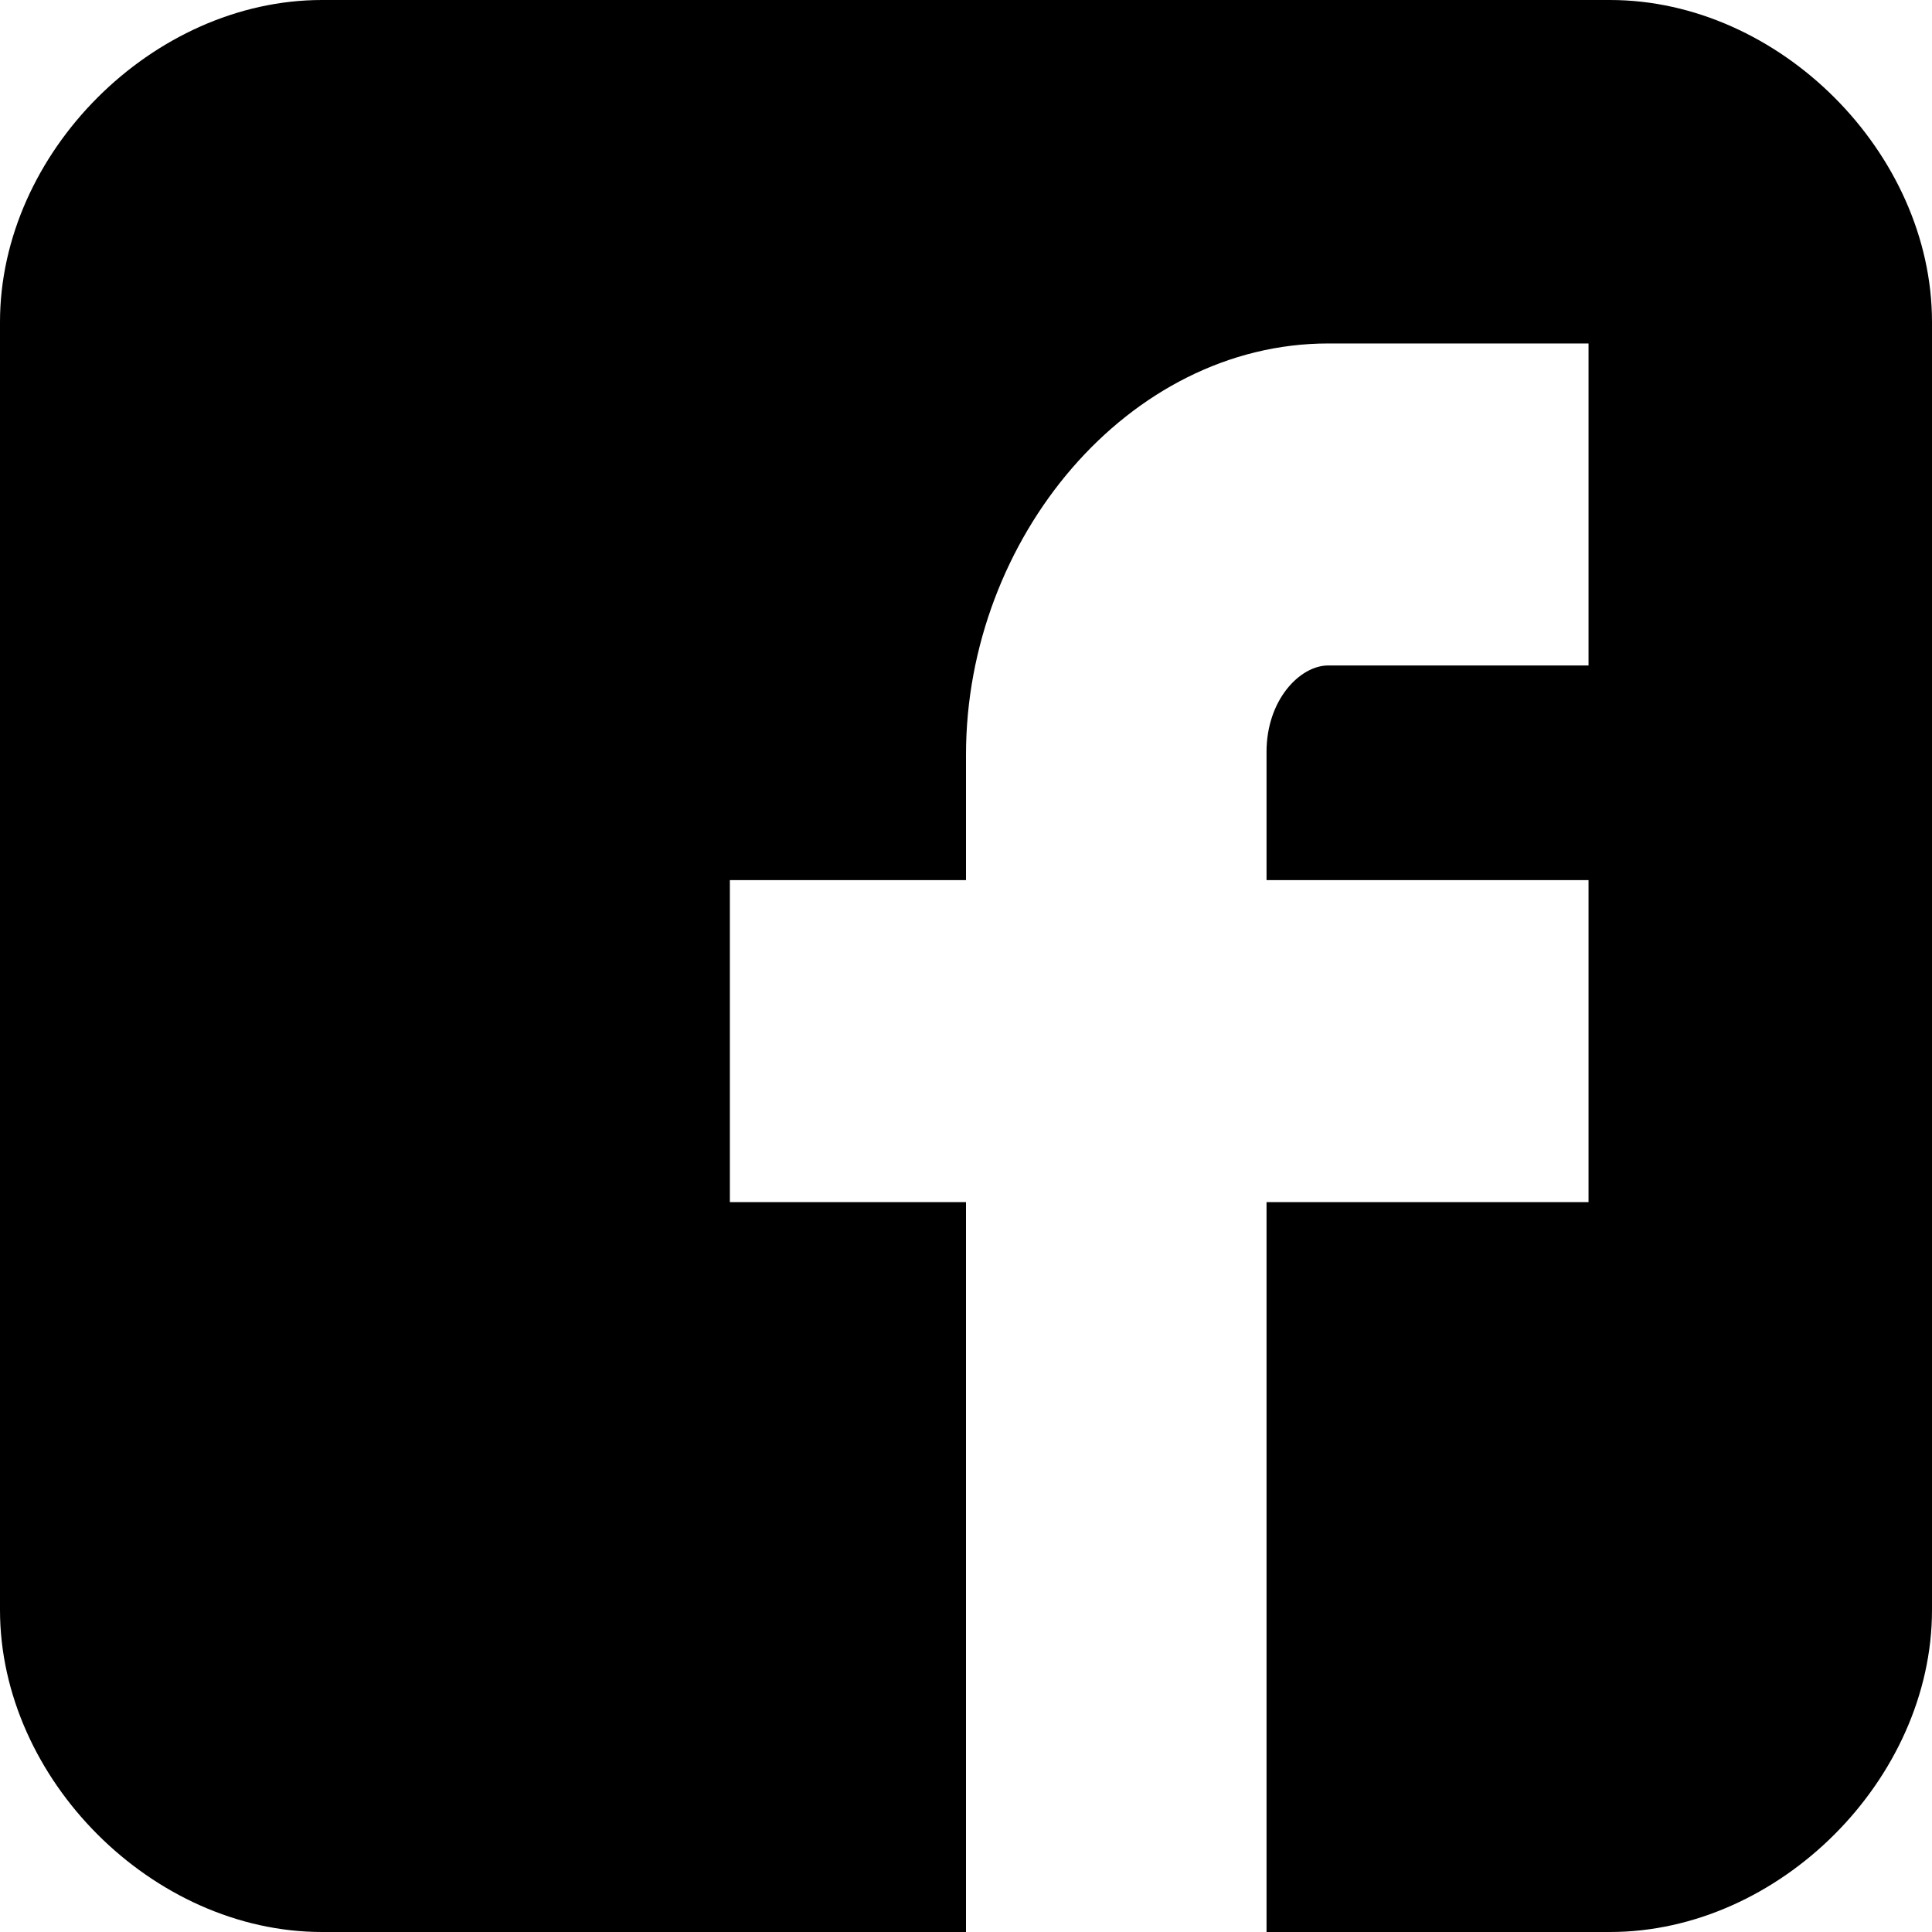
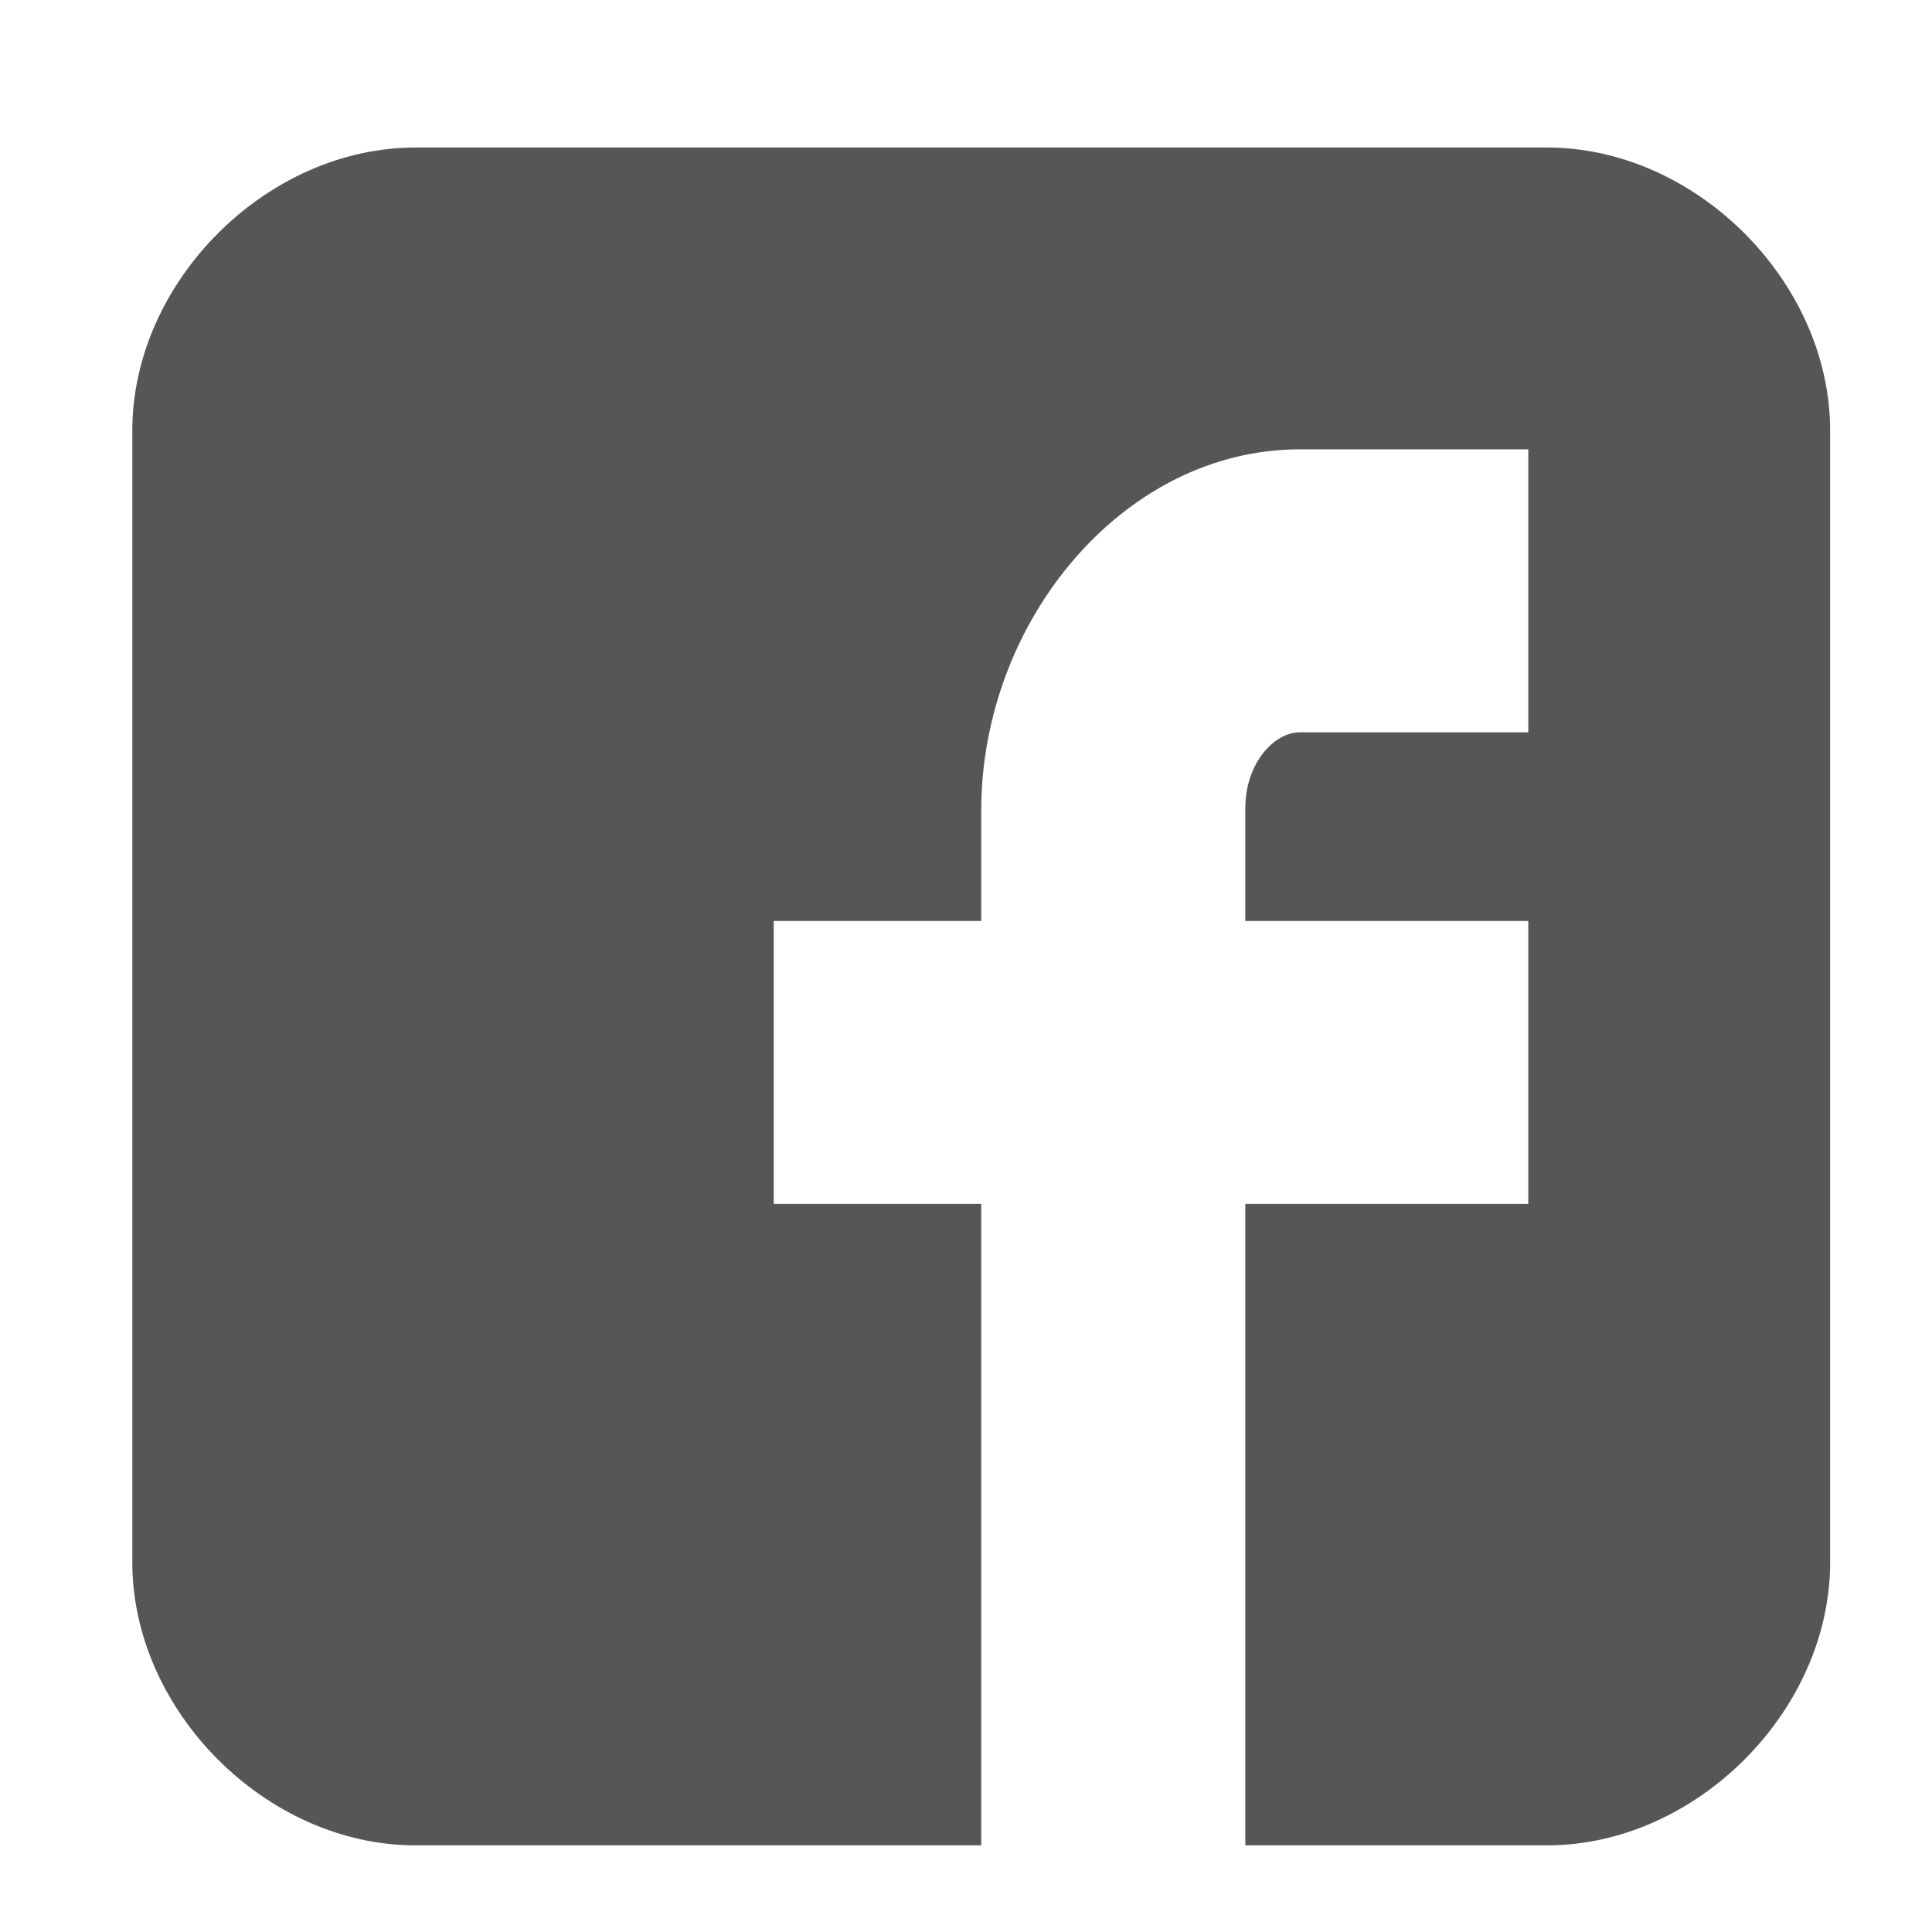
- <svg xmlns="http://www.w3.org/2000/svg" version="1.1" id="Capa_1" x="0px" y="0px" width="90px" height="90px" viewBox="0 0 90 90" style="enable-background:new 0 0 90 90;" xml:space="preserve">
-   <g>
-     <path id="Facebook__x28_alt_x29_" d="M90,15.001C90,7.119,82.884,0,75,0H15C7.116,0,0,7.119,0,15.001v59.998   C0,82.881,7.116,90,15.001,90H45V56H34V41h11v-5.844C45,25.077,52.568,16,61.875,16H74v15H61.875C60.548,31,59,32.611,59,35.024V41   h15v15H59v34h16c7.884,0,15-7.119,15-15.001V15.001z" />
+ <svg xmlns="http://www.w3.org/2000/svg" width="100%" height="100%" viewBox="0 0 33 33" version="1.1" xml:space="preserve" style="fill-rule:evenodd;clip-rule:evenodd;stroke-linejoin:round;stroke-miterlimit:2;">
+   <g transform="matrix(1,0,0,1,-855,-353)">
+     <g id="Plan-de-travail1" transform="matrix(1,0,0,1.69333,0,0)">
+       <rect x="0" y="0" width="1920" height="1200" style="fill:none;" />
+       <g>
+         <g transform="matrix(0.315021,0,0,0.187606,-1926.29,8.84496)">
+           <g>
+             <g id="ruban">
+                         </g>
+           </g>
+         </g>
+         <g transform="matrix(1,0,0,0.590551,407.595,-229.134)">
+           <g id="facebook" transform="matrix(0.322222,0,0,0.322222,464.165,758.021)">
+             <g transform="matrix(1,0,0,1,-45,-45)">
+               <g>
+                 <path id="Facebook__x28_alt_x29_" d="M90,15.001C90,7.119 82.884,0 75,0L15,0C7.116,0 0,7.119 0,15.001L0,74.999C0,82.881 7.116,90 15.001,90L45,90L45,56L34,56L34,41L45,41L45,35.156C45,25.077 52.568,16 61.875,16L74,16L74,31L61.875,31C60.548,31 59,32.611 59,35.024L59,41L74,41L74,56L59,56L59,90L75,90C82.884,90 90,82.881 90,74.999L90,15.001Z" style="fill:rgb(86,86,86);fill-rule:nonzero;" />
+               </g>
+             </g>
+           </g>
+         </g>
+       </g>
+     </g>
  </g>
</svg>
